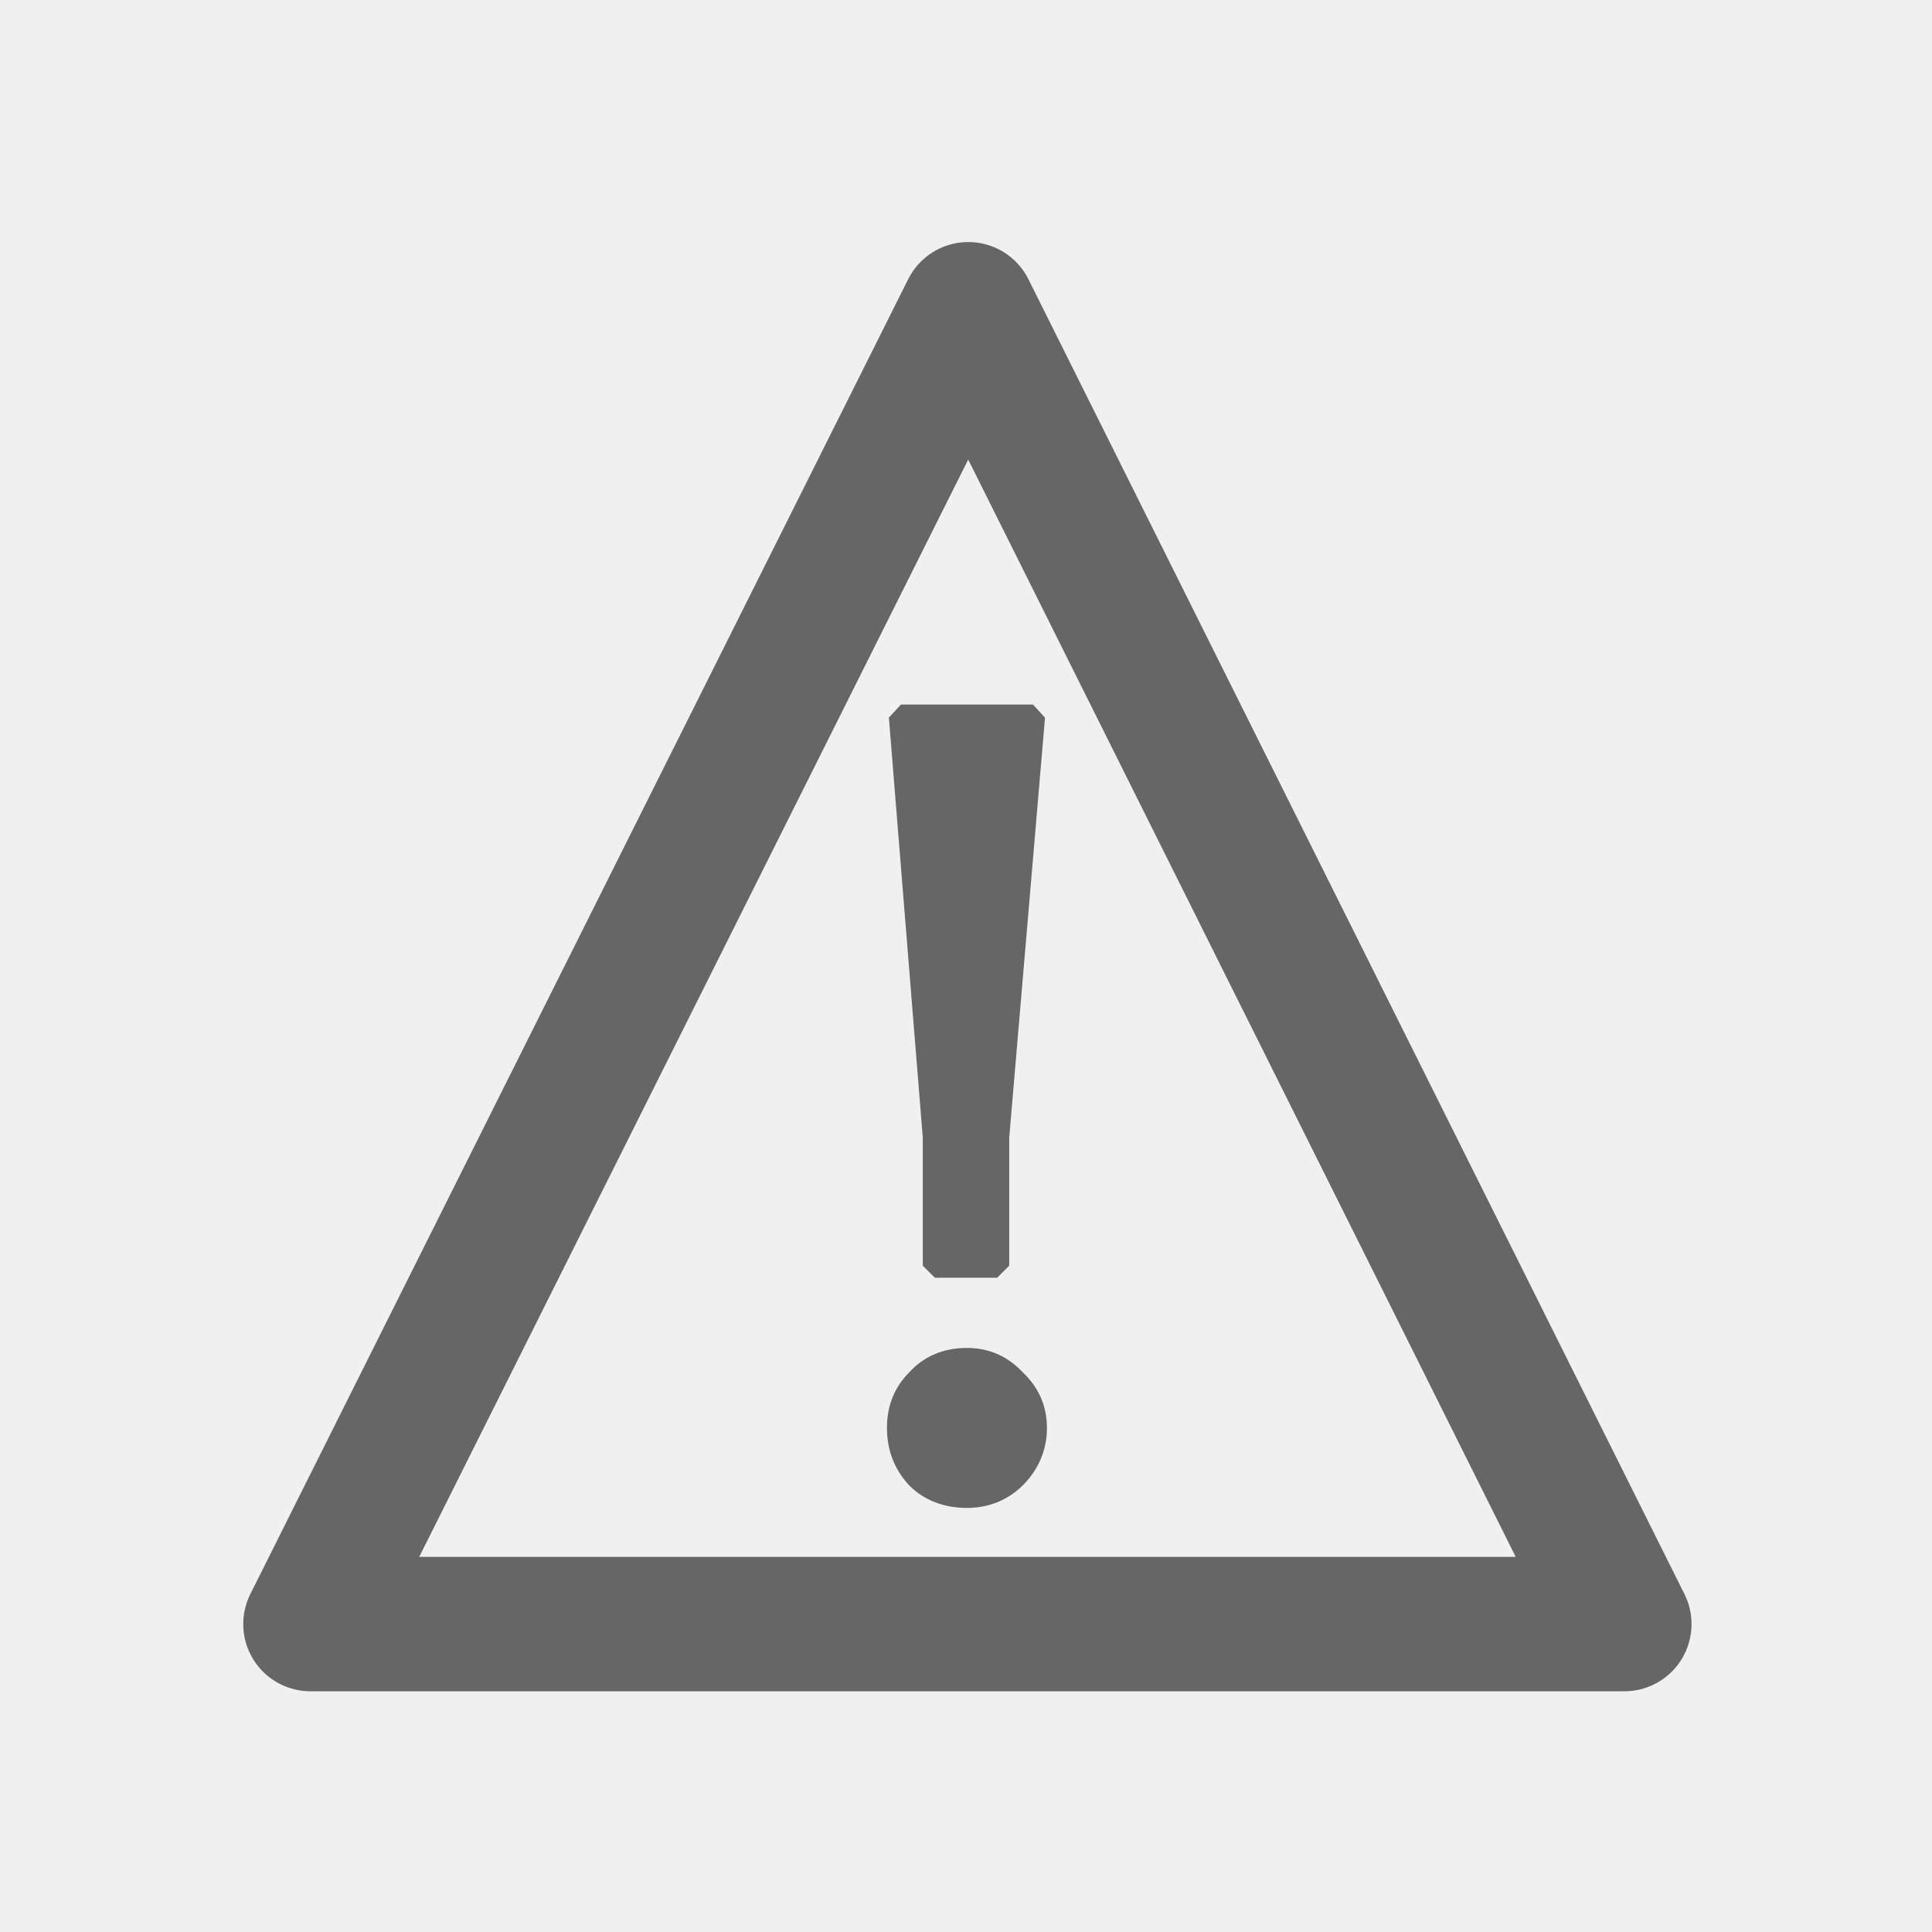
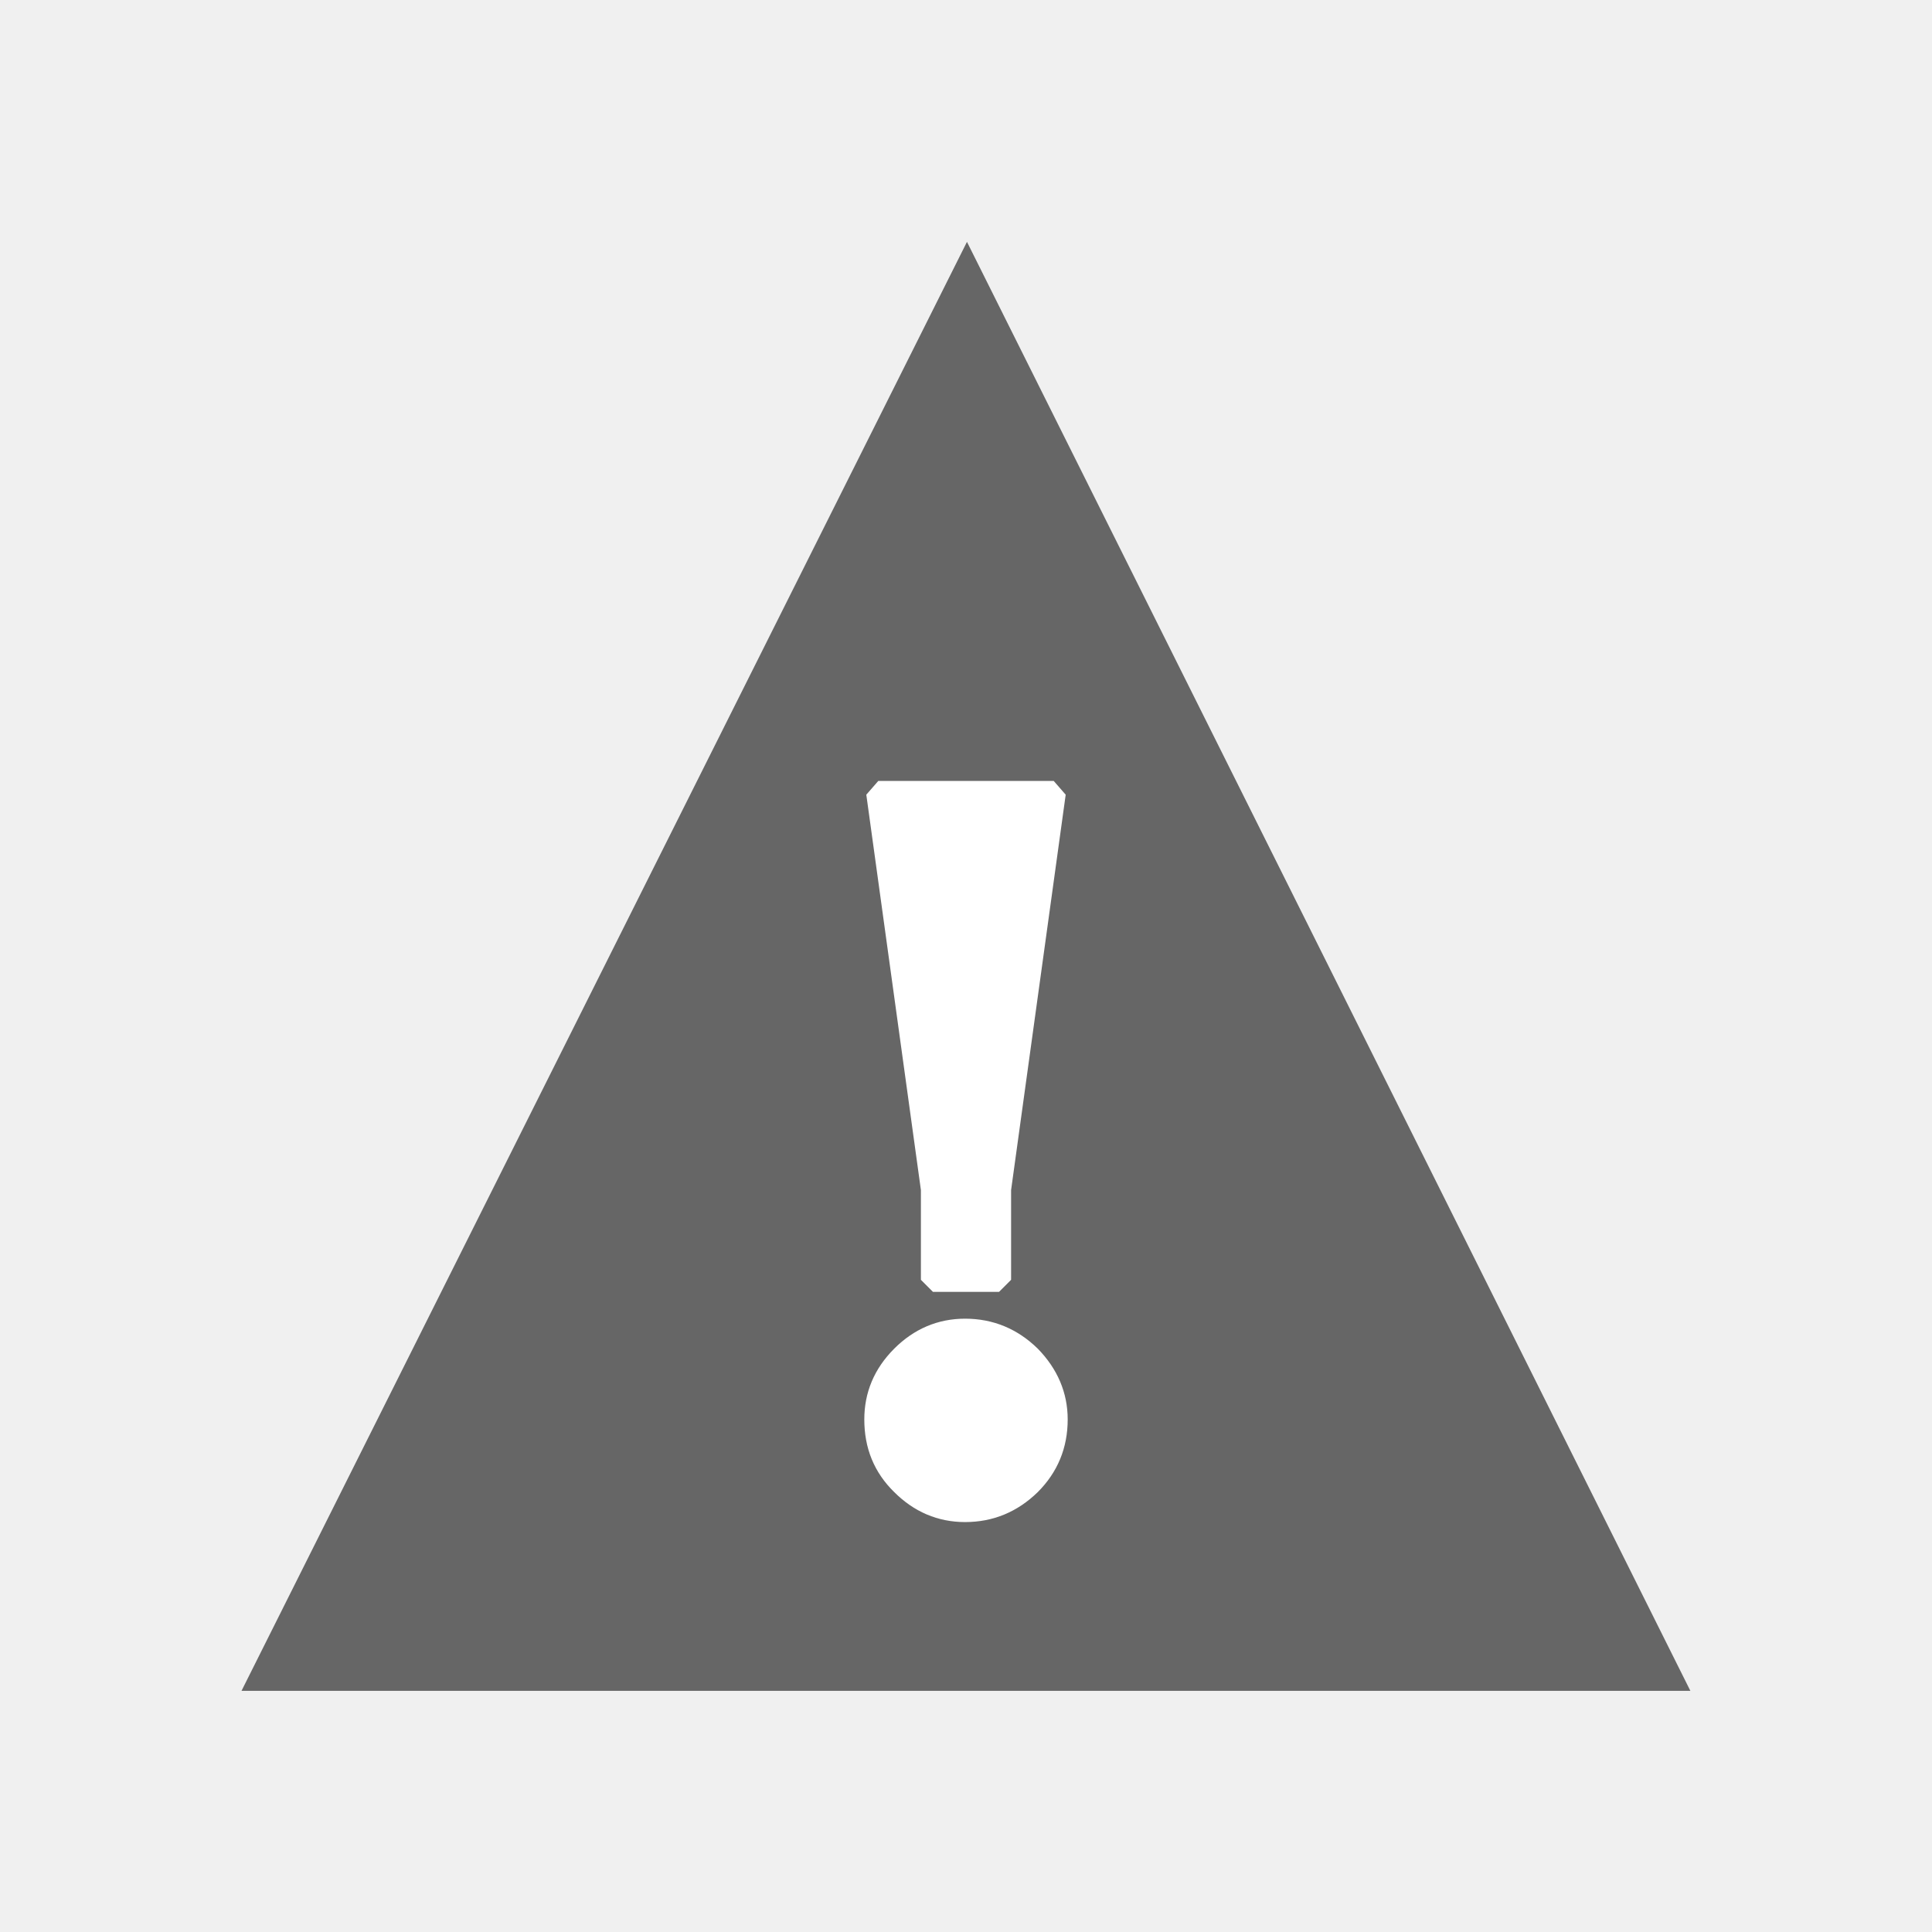
<svg xmlns="http://www.w3.org/2000/svg" width="16" height="16" id="svg2" version="1.1" xml:space="preserve">
  <defs id="defs4" />
  <g id="layer1" style="display:inline" transform="translate(0,-1036.362)">
-     <text xml:space="preserve" style="font-style:normal;font-variant:normal;font-weight:normal;font-stretch:normal;font-size:10.667px;font-family:'DejaVu Serif';-inkscape-font-specification:'DejaVu Serif, Normal';font-variant-ligatures:normal;font-variant-caps:normal;font-variant-numeric:normal;font-variant-east-asian:normal;writing-mode:lr-tb;direction:ltr;display:inline;fill:#666666;fill-opacity:1;stroke:#666666;stroke-width:0.2;stroke-linejoin:miter;stroke-miterlimit:0;stroke-dasharray:none;stroke-opacity:1;paint-order:normal" x="6.257" y="1048.628" id="text13-1">
-       <tspan id="tspan13-4" x="6.257" y="1048.628" style="font-style:normal;font-variant:normal;font-weight:normal;font-stretch:normal;font-size:8.667px;font-family:'DejaVu Serif';-inkscape-font-specification:'DejaVu Serif, Normal';font-variant-ligatures:normal;font-variant-caps:normal;font-variant-numeric:normal;font-variant-east-asian:normal">!</tspan>
+     <path style="fill:#666666;fill-opacity:1;stroke:#666666;stroke-width:0;stroke-linejoin:round;stroke-miterlimit:0;stroke-dasharray:none;stroke-opacity:1;paint-order:normal" d="m 2,1050.365 6.008,-12 5.991,12 z" id="path13" />
+     <text xml:space="preserve" style="font-style:normal;font-variant:normal;font-weight:bold;font-stretch:normal;font-size:8px;font-family:'DejaVu Serif';-inkscape-font-specification:'DejaVu Serif, Bold';font-variant-ligatures:normal;font-variant-caps:normal;font-variant-numeric:normal;font-variant-east-asian:normal;writing-mode:lr-tb;direction:ltr;display:inline;fill:#666666;fill-opacity:1;stroke:#ffffff;stroke-width:0.2;stroke-linejoin:miter;stroke-miterlimit:0;stroke-dasharray:none;stroke-opacity:1;paint-order:normal" x="6.244" y="1048.757" id="text13-1">
+       <tspan id="tspan13-4" x="6.244" y="1048.757" style="font-style:normal;font-variant:normal;font-weight:bold;font-stretch:normal;font-size:8px;font-family:'DejaVu Serif';-inkscape-font-specification:'DejaVu Serif, Bold';font-variant-ligatures:normal;font-variant-caps:normal;font-variant-numeric:normal;font-variant-east-asian:normal;fill:#ffffff;fill-opacity:1;stroke:#ffffff;stroke-opacity:1">!</tspan>
    </text>
-     <path style="fill:none;fill-opacity:1;stroke:#666666;stroke-width:1.113;stroke-linejoin:round;stroke-miterlimit:0;stroke-dasharray:none;stroke-opacity:1;paint-order:normal" d="m 2.571,1049.812 5.448,-10.889 5.433,10.889 z" id="path13" />
  </g>
</svg>
